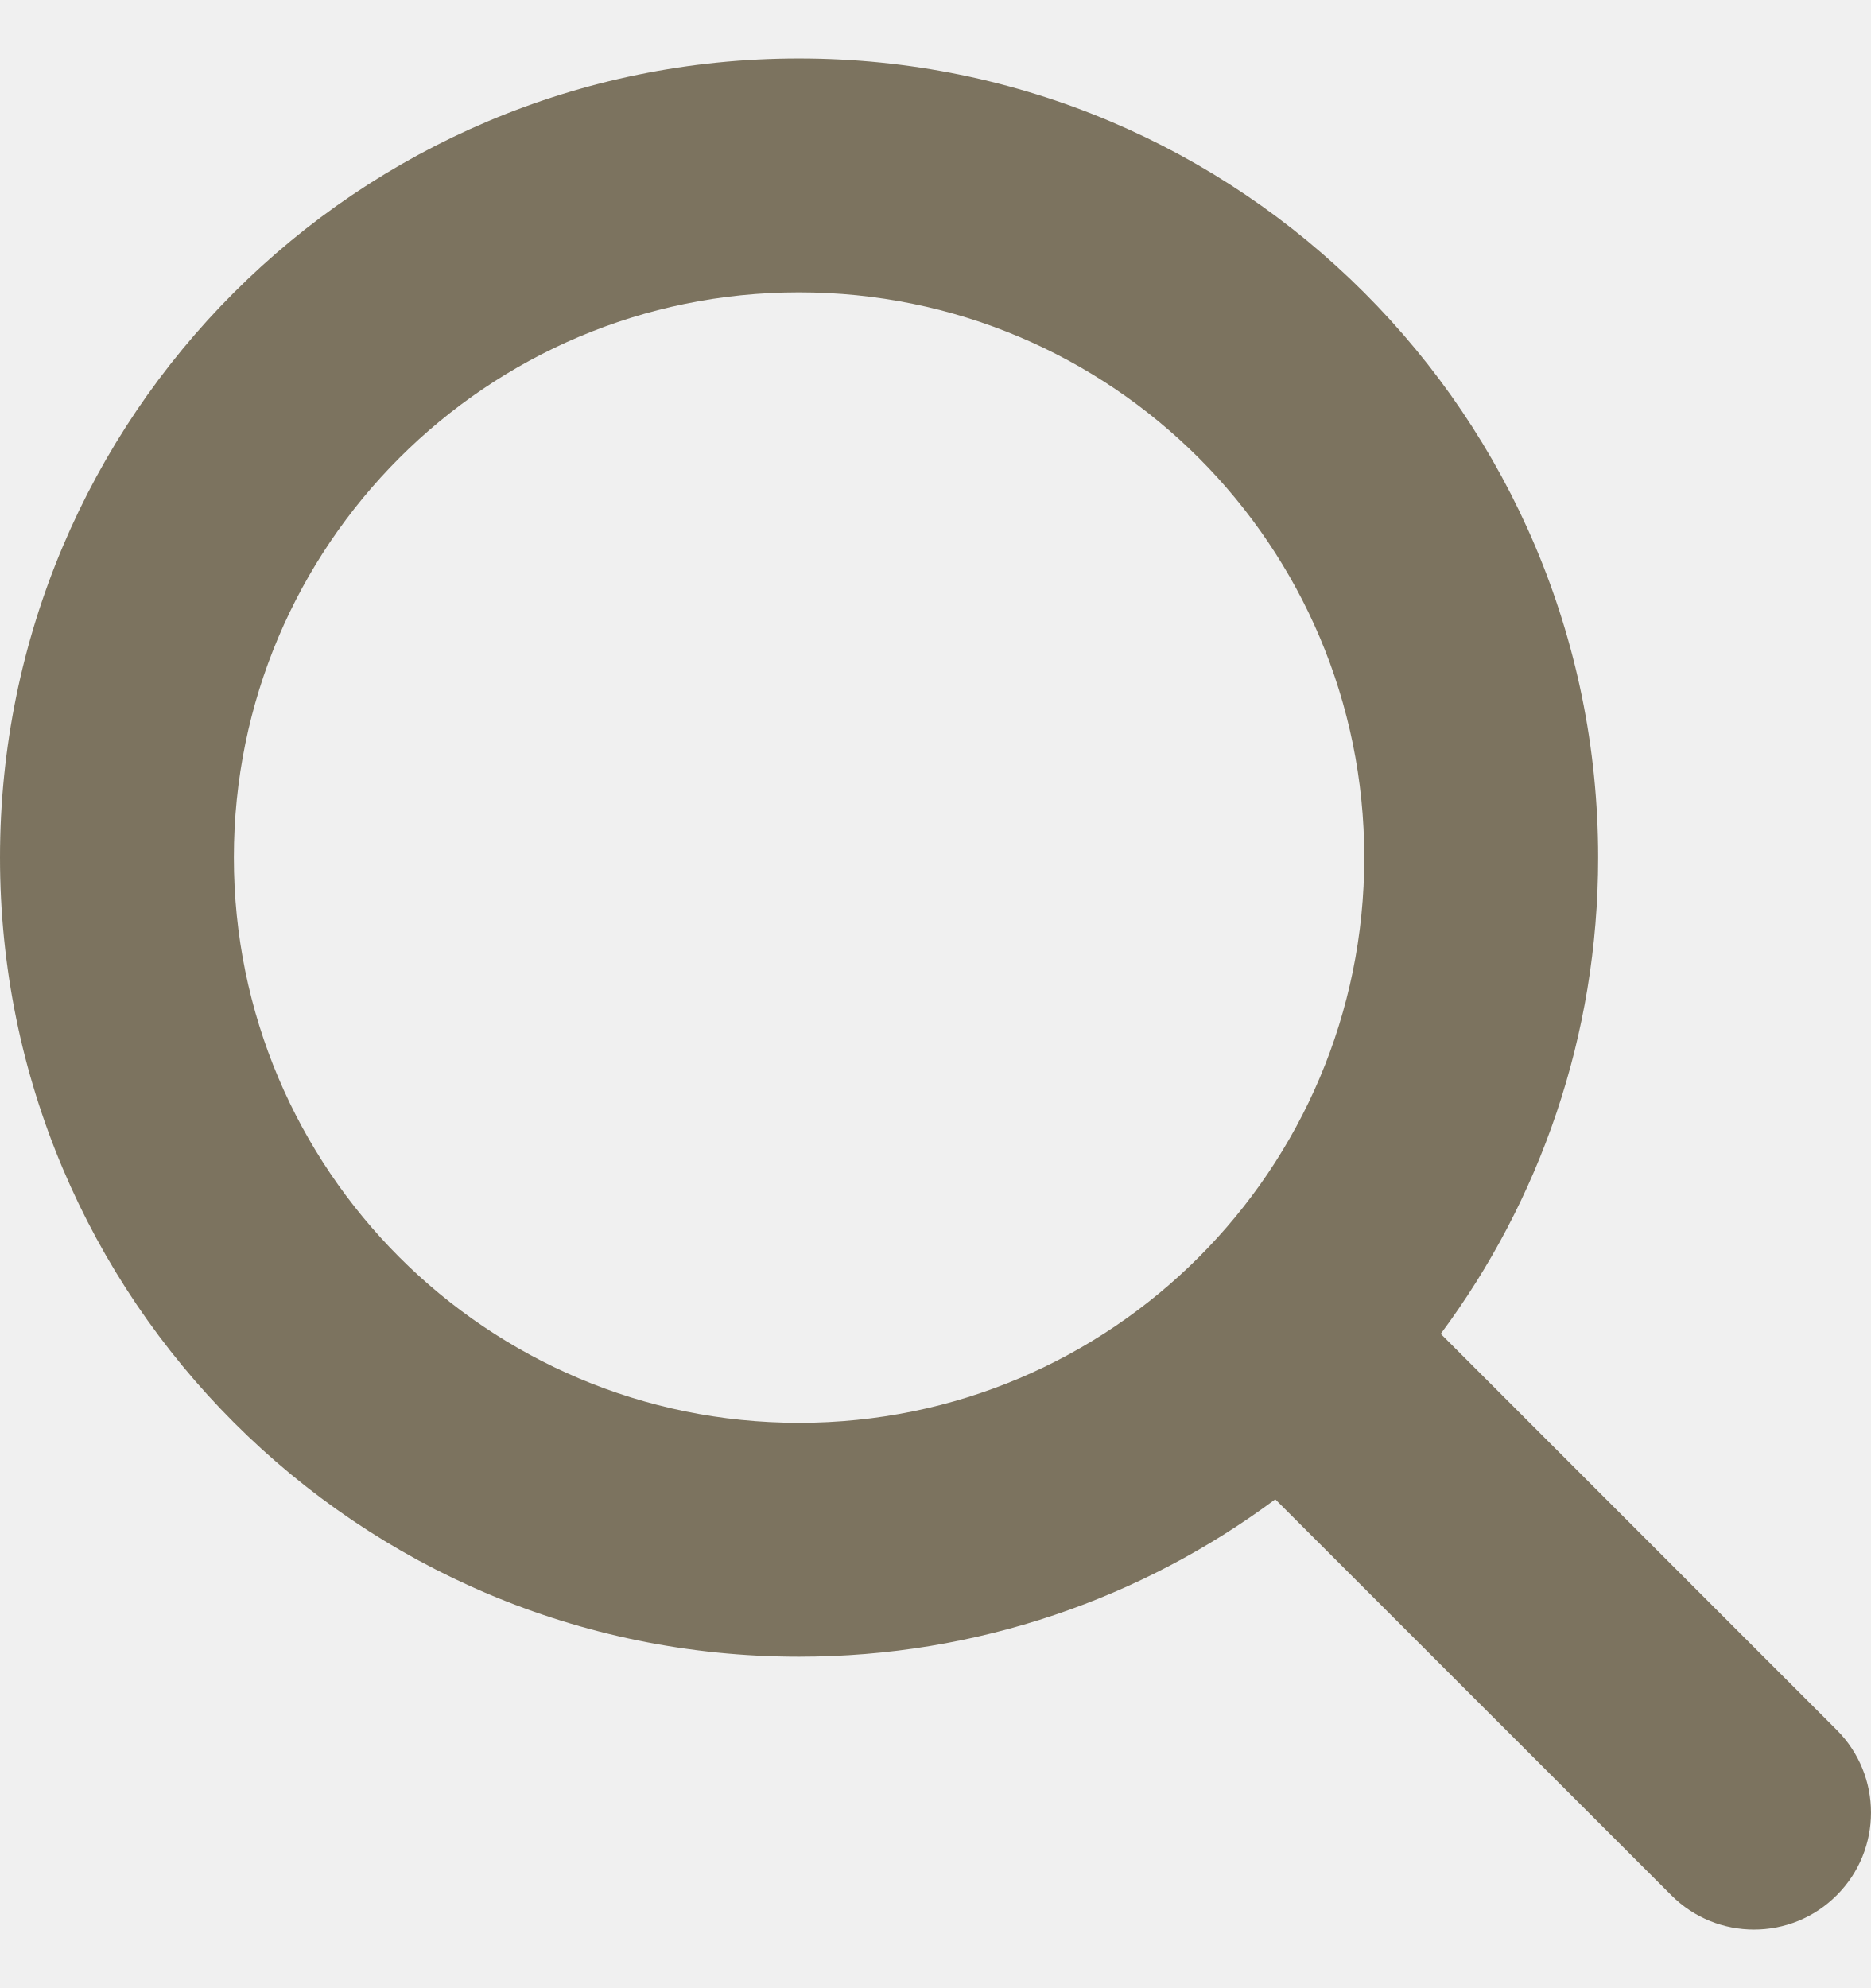
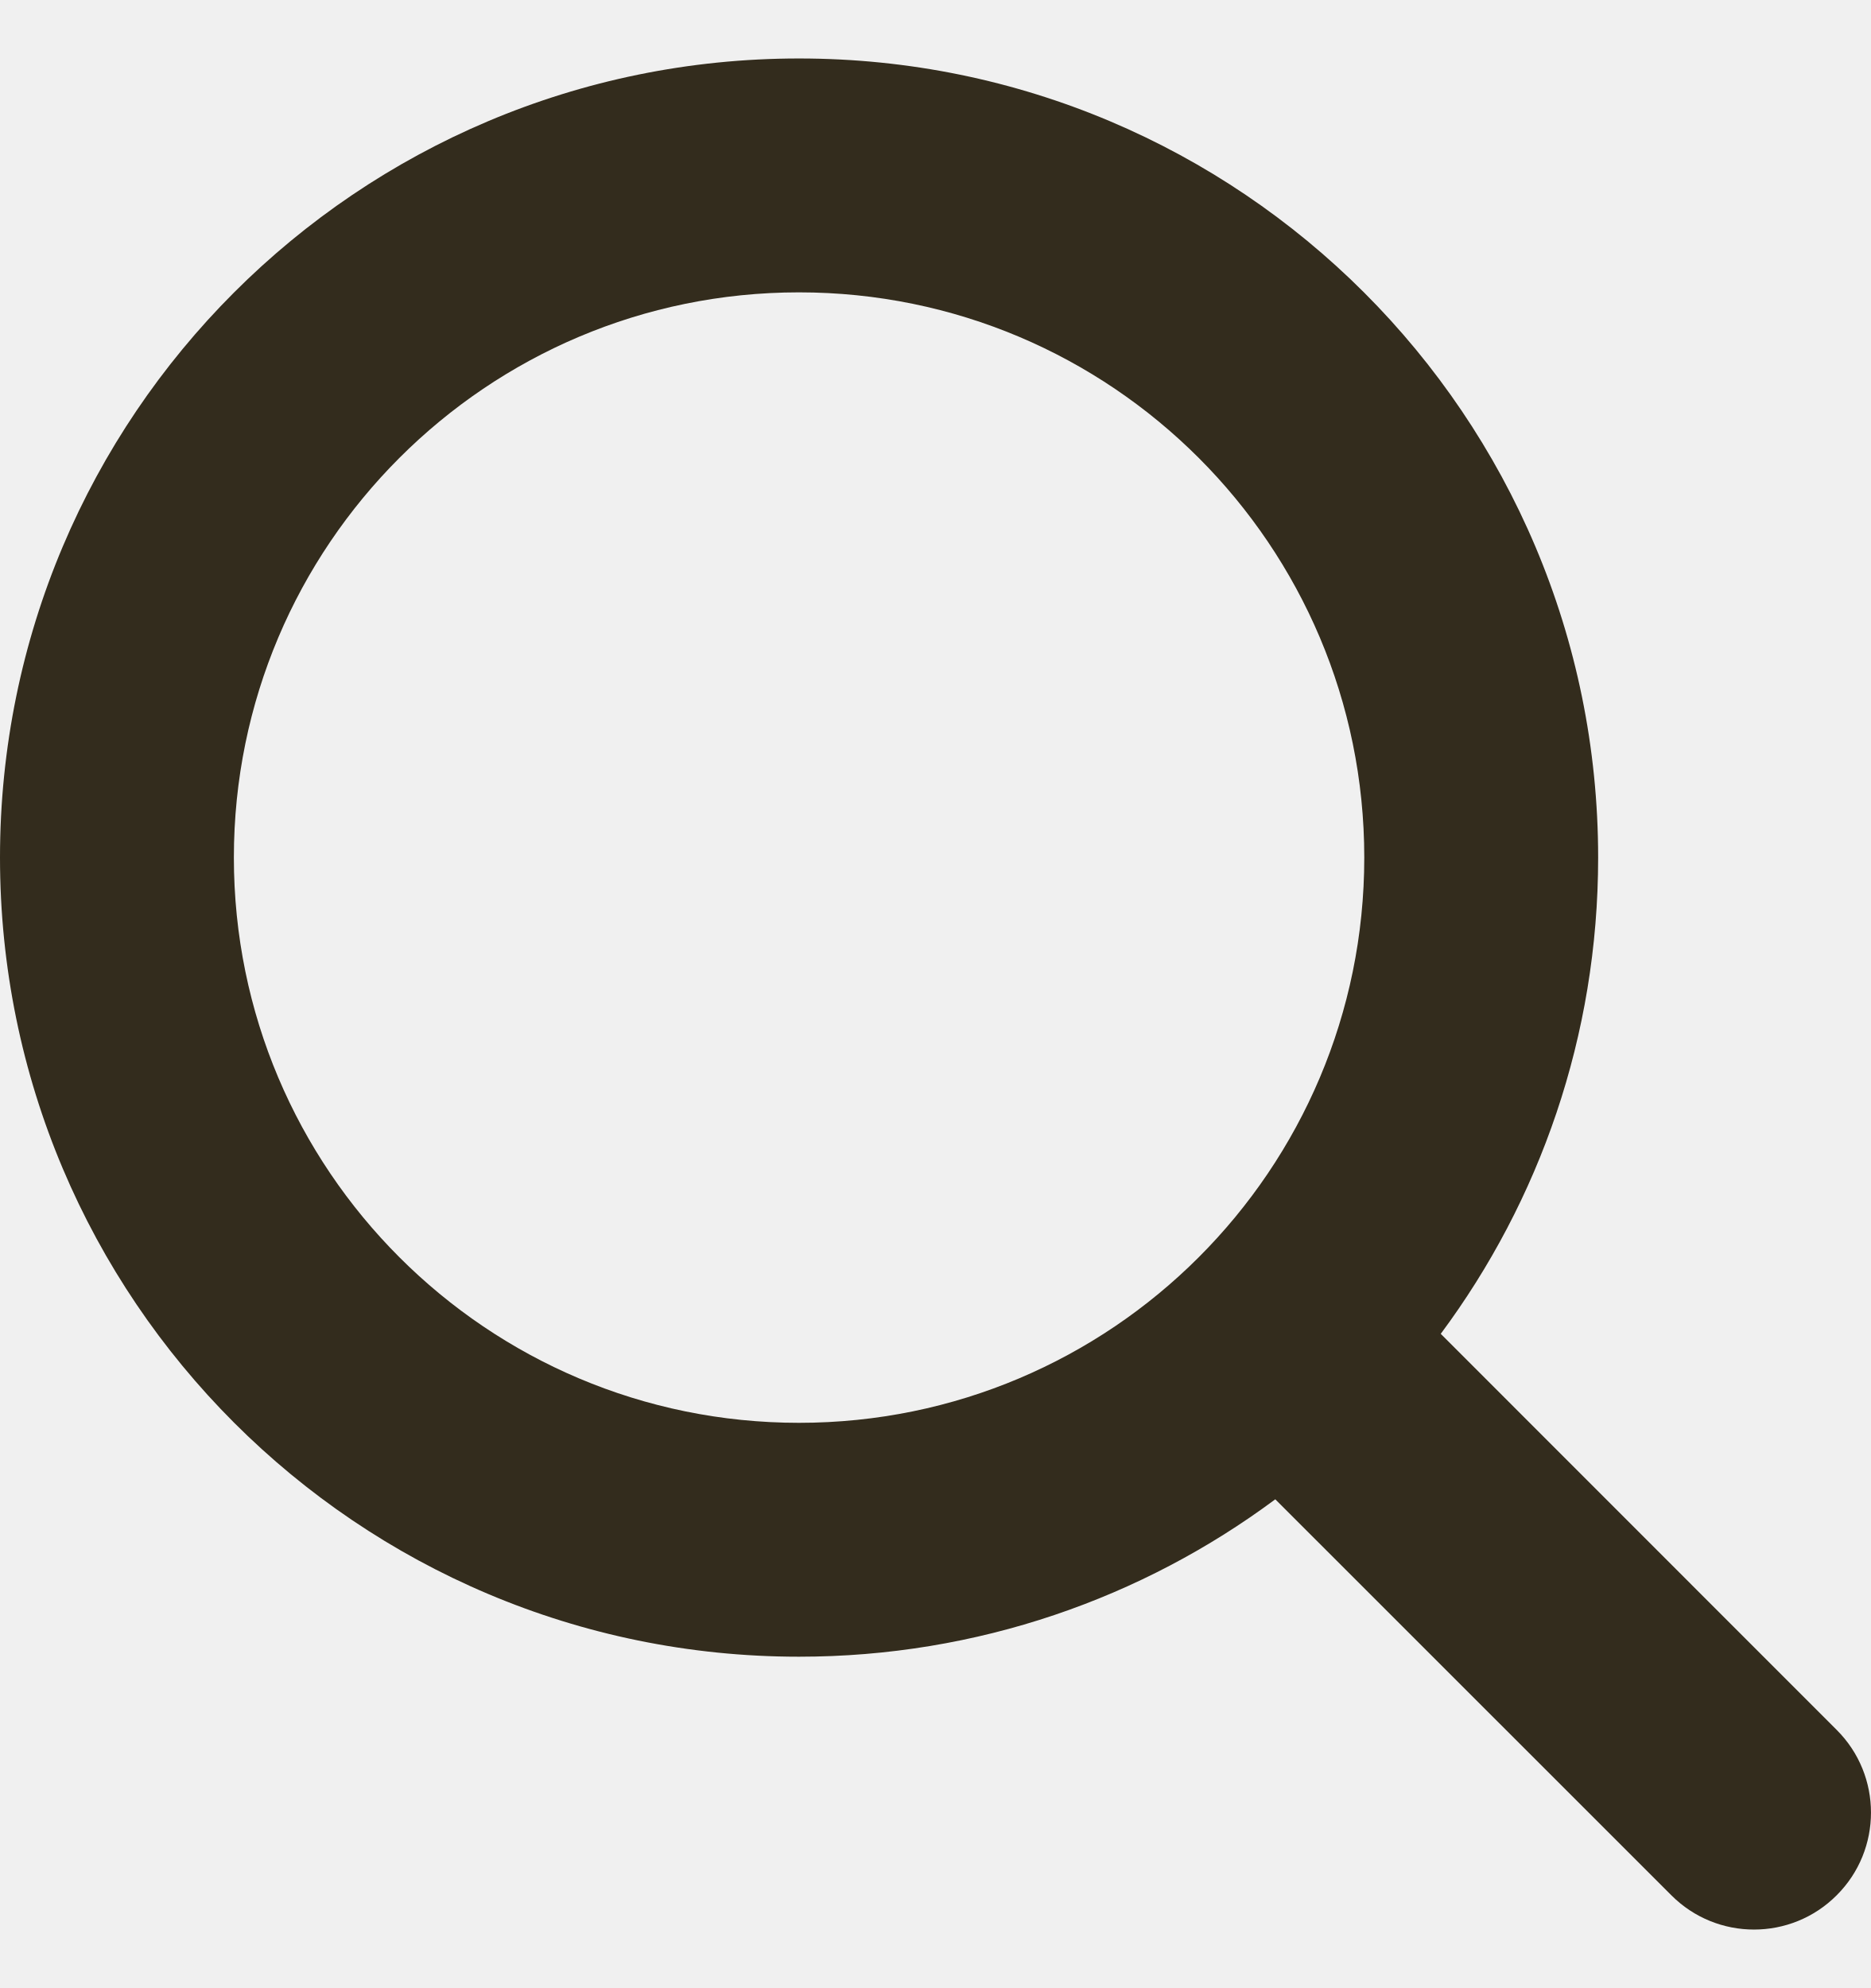
- <svg xmlns="http://www.w3.org/2000/svg" xmlns:xlink="http://www.w3.org/1999/xlink" width="16px" height="17px" viewBox="0 0 16 17" version="1.1">
-   <defs>
-     <filter id="filter-1">
-       <feColorMatrix in="SourceGraphic" type="matrix" values="0 0 0 0 0.2 0 0 0 0 0.173 0 0 0 0 0.114 0 0 0 1 0" />
-     </filter>
-     <path d="M6.833,0 C10.607,0 13.667,3.059 13.667,6.833 C13.667,8.36 13.166,9.769 12.321,10.906 L15.707,14.293 C16.098,14.683 16.098,15.317 15.707,15.707 C15.317,16.098 14.683,16.098 14.293,15.707 L10.906,12.321 C9.769,13.166 8.36,13.667 6.833,13.667 C3.059,13.667 0,10.607 0,6.833 C0,3.059 3.059,0 6.833,0 Z M6.833,2 C4.164,2 2,4.164 2,6.833 C2,9.503 4.164,11.667 6.833,11.667 C9.503,11.667 11.667,9.503 11.667,6.833 C11.667,4.164 9.503,2 6.833,2 Z" id="path-2" />
-   </defs>
-   <g id="Website" stroke="none" stroke-width="1" fill="none" fill-rule="evenodd">
-     <g id="Desktop" transform="translate(-340, -98)">
-       <g id="Filters" transform="translate(28, 75)">
-         <g id="Group-9" transform="translate(15, 15.33572)">
-           <g id="atom/icons/general/stroke/16-arrowdouble" transform="translate(297, 8.164283)" filter="url(#filter-1)">
-             <g>
-               <mask id="mask-3" fill="white">
-                 <use xlink:href="#path-2" />
-               </mask>
-               <use id="ico/search-16" fill="#4B4440" xlink:href="#path-2" />
-             </g>
-           </g>
-         </g>
-       </g>
+ <svg xmlns="http://www.w3.org/2000/svg" width="16px" height="17px" viewBox="0 0 16 17" version="1.1">
+   <g id="Page-1" stroke="none" stroke-width="1" fill="none" fill-rule="evenodd">
+     <g id="search" fill="#332C1D" fill-rule="nonzero">
+       <path d="M6.833,0.5 C10.607,0.5 13.667,3.559 13.667,7.333 C13.667,8.86 13.166,10.269 12.321,11.406 L15.707,14.793 C16.098,15.183 16.098,15.817 15.707,16.207 C15.317,16.598 14.683,16.598 14.293,16.207 L10.906,12.821 C9.769,13.666 8.36,14.167 6.833,14.167 C3.059,14.167 0,11.107 0,7.333 C0,3.559 3.059,0.5 6.833,0.5 Z M6.833,2.5 C4.164,2.5 2,4.664 2,7.333 C2,10.003 4.164,12.167 6.833,12.167 C9.503,12.167 11.667,10.003 11.667,7.333 C11.667,4.664 9.503,2.5 6.833,2.5 Z" id="path-2" />
    </g>
  </g>
</svg>
